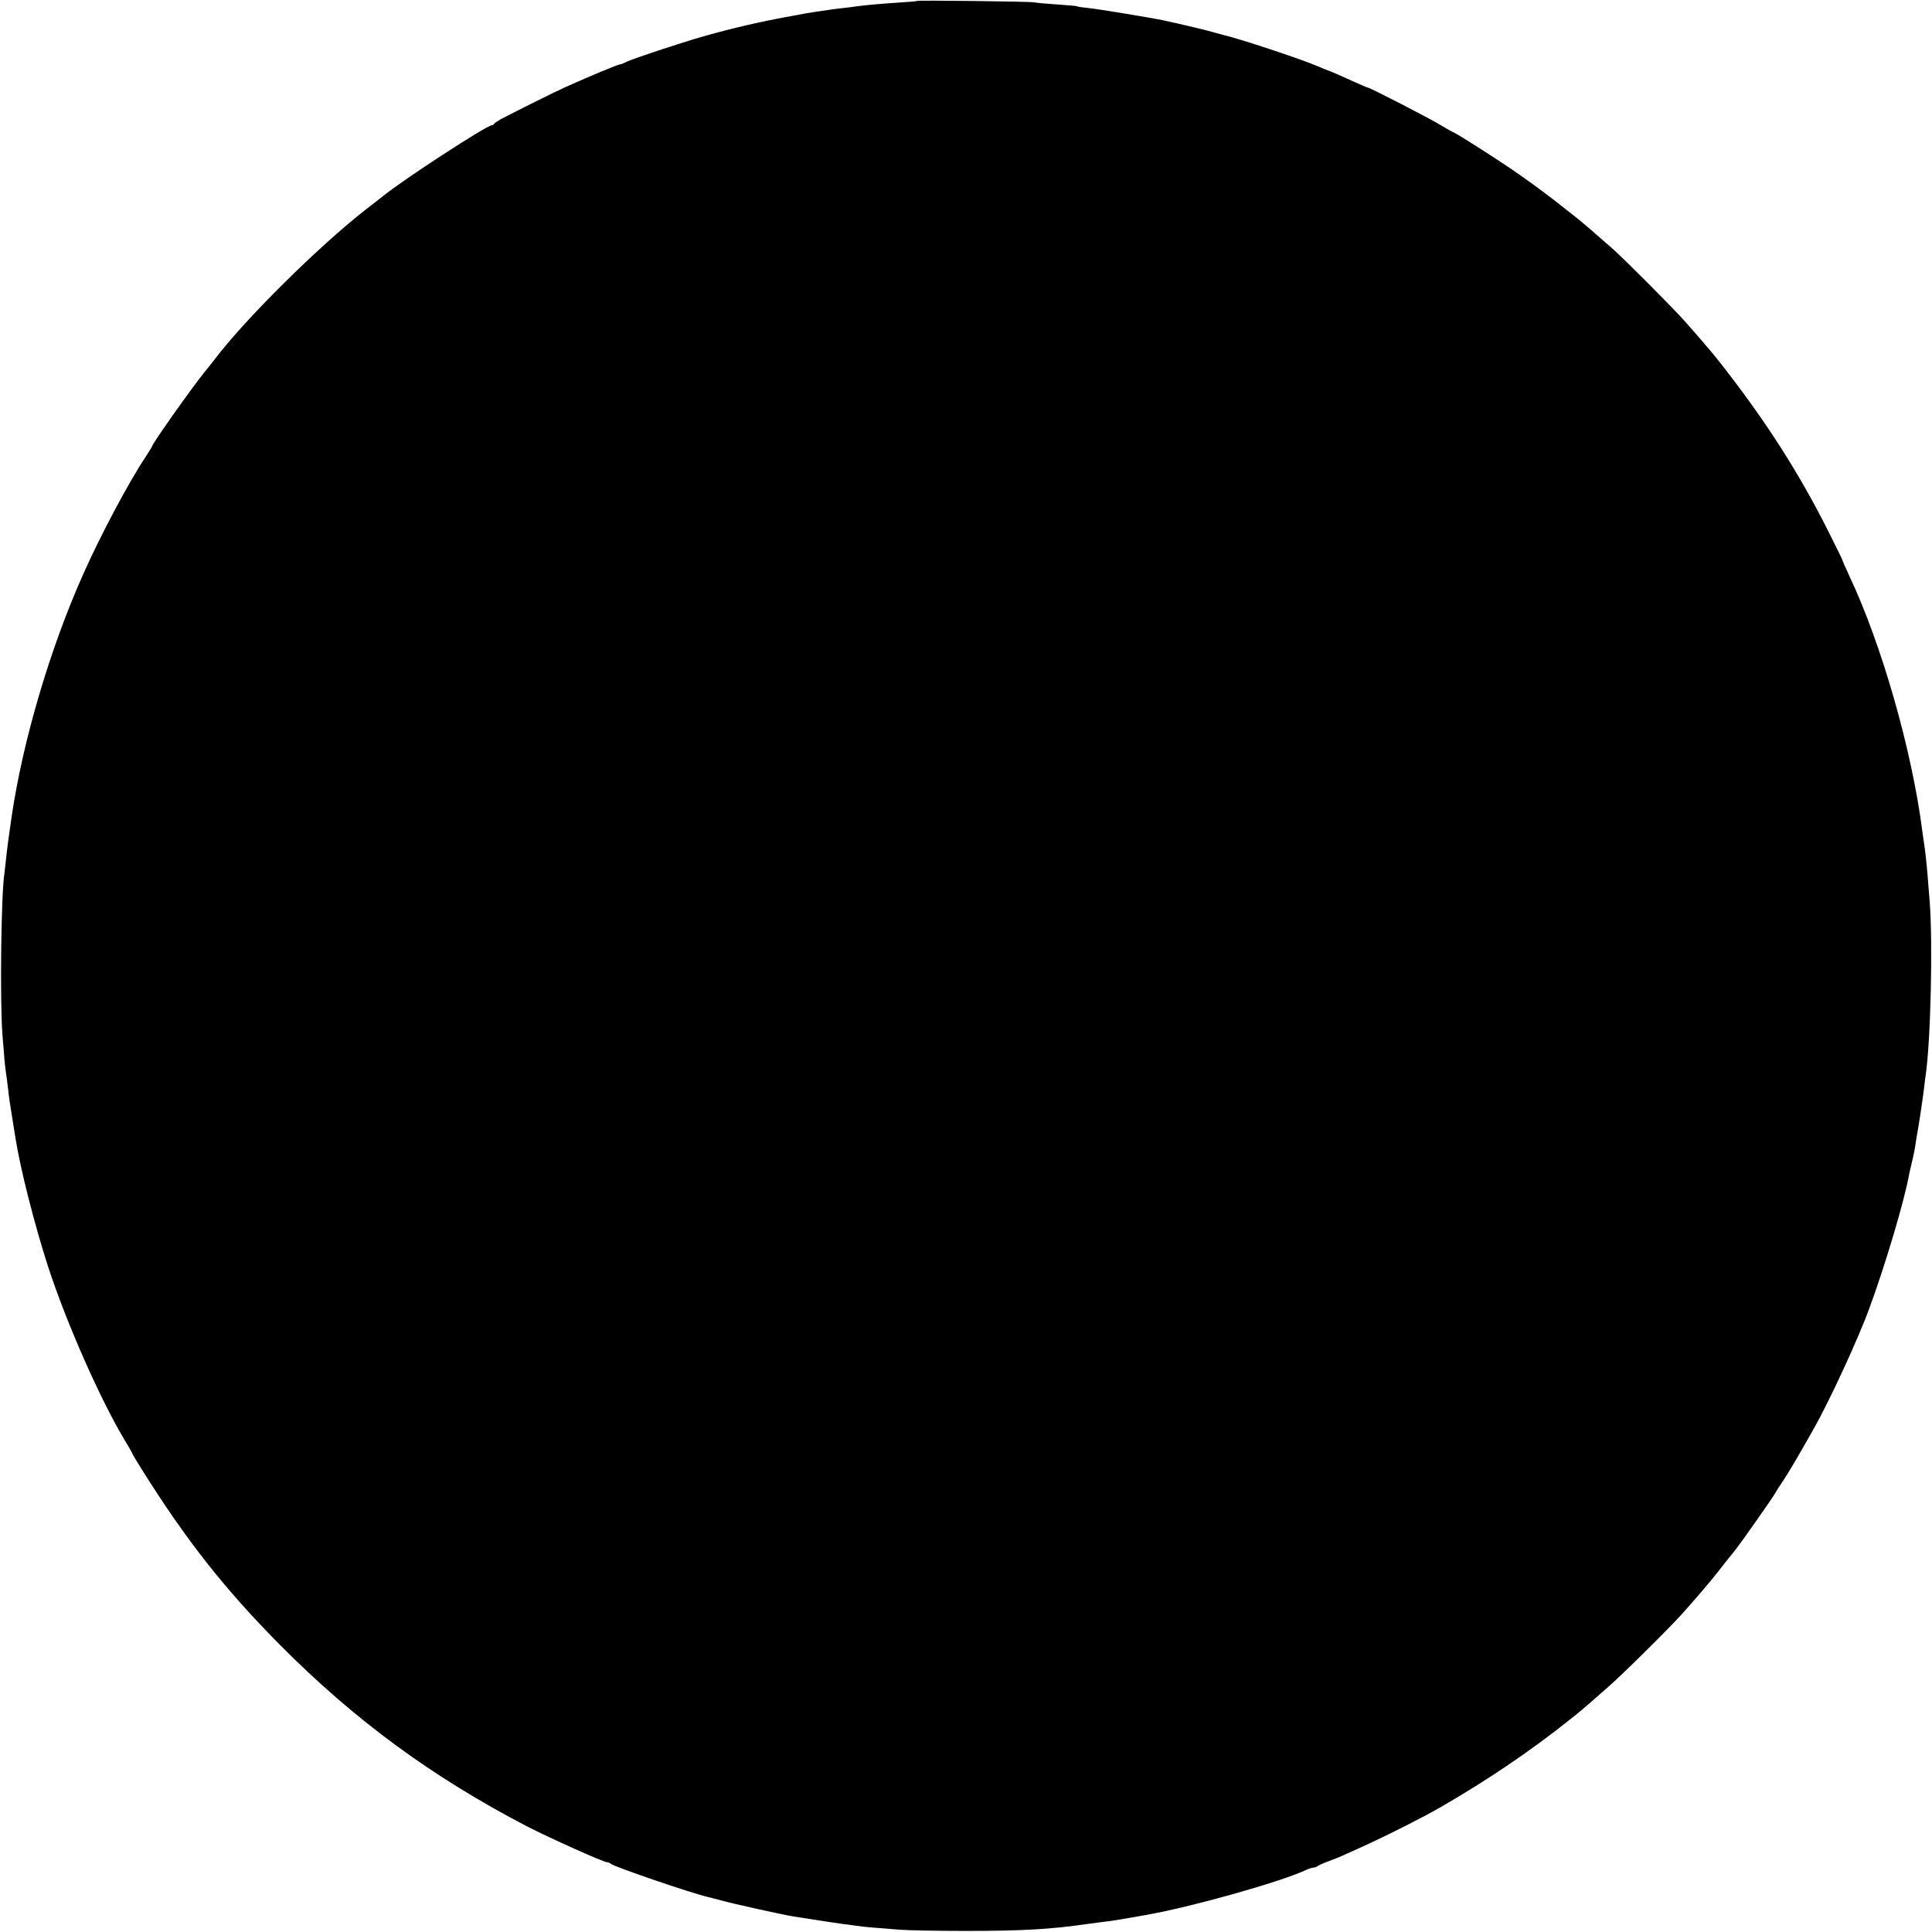
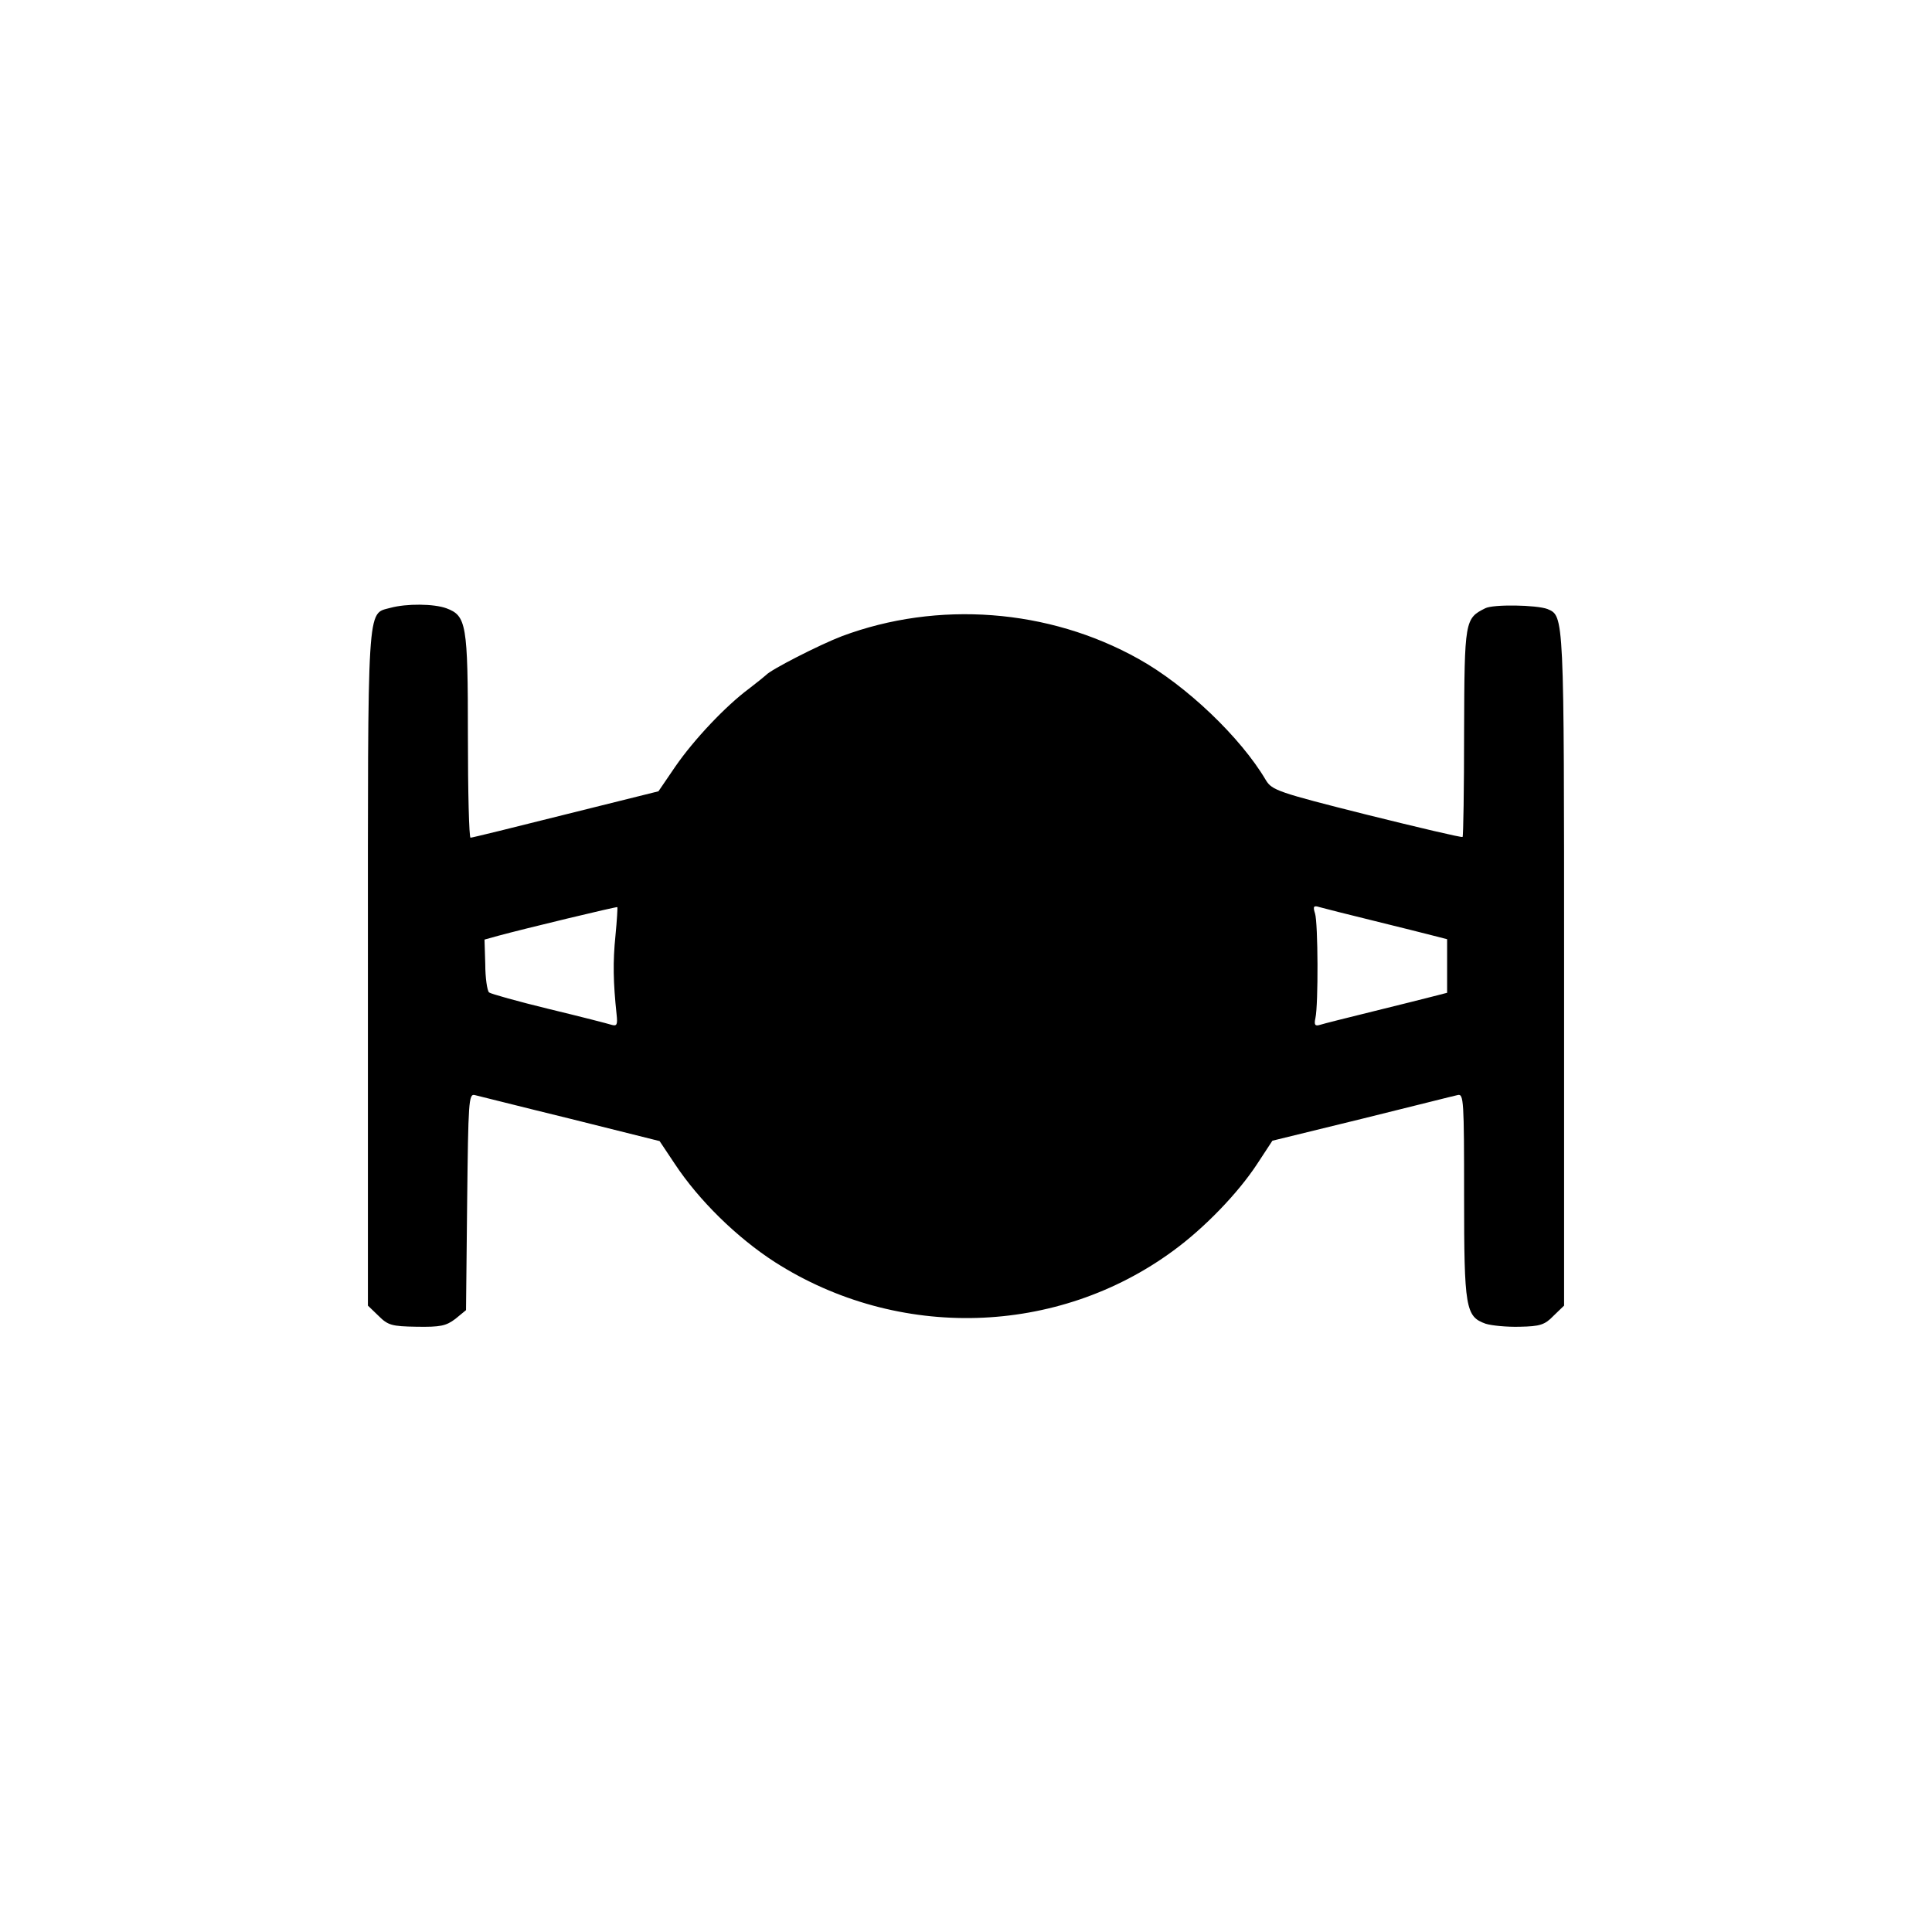
- <svg xmlns="http://www.w3.org/2000/svg" version="1.0" width="1080pt" height="1080pt" viewBox="0 0 1080 1080" preserveAspectRatio="xMidYMid meet">
-   <g transform="translate(0,1080) scale(0.1,-0.1)" fill="#000000" stroke="none">
-     <path d="M5128 10795 c-2 -2 -46 -6 -99 -9 -104 -7 -185 -14 -237 -21 -18 -3 -54 -7 -80 -10 -26 -3 -60 -7 -77 -10 -16 -2 -48 -7 -70 -10 -44 -7 -53 -8 -170 -30 -147 -27 -303 -63 -455 -106 -137 -39 -405 -128 -439 -145 -14 -8 -31 -14 -36 -14 -10 0 -166 -65 -300 -125 -57 -25 -289 -141 -365 -181 -19 -11 -36 -22 -38 -26 -2 -5 -8 -8 -12 -8 -29 0 -500 -307 -610 -397 -8 -7 -51 -40 -95 -74 -264 -206 -678 -616 -845 -838 -14 -18 -40 -51 -59 -74 -69 -85 -291 -399 -291 -412 0 -2 -17 -30 -38 -62 -95 -143 -251 -437 -347 -653 -184 -412 -337 -928 -400 -1355 -18 -123 -26 -186 -31 -235 -3 -30 -7 -66 -9 -80 -19 -115 -26 -719 -11 -910 5 -52 9 -113 11 -135 2 -22 6 -53 8 -70 3 -16 8 -57 12 -90 3 -33 13 -103 22 -155 8 -52 17 -108 20 -125 26 -166 105 -477 180 -710 102 -315 296 -755 435 -984 21 -34 38 -65 38 -67 0 -2 23 -41 52 -87 248 -396 463 -669 773 -982 418 -421 850 -738 1380 -1014 120 -62 429 -201 448 -201 7 0 17 -4 22 -9 19 -17 462 -168 545 -186 8 -2 40 -10 70 -18 57 -17 353 -82 405 -90 173 -27 237 -37 275 -42 25 -3 59 -7 75 -10 17 -3 57 -7 91 -10 33 -2 100 -8 150 -12 49 -4 215 -7 369 -7 319 0 479 9 685 39 14 2 48 6 75 10 60 7 93 12 250 40 248 43 744 182 892 250 17 8 37 15 45 15 8 0 18 4 23 8 6 5 33 17 60 27 28 10 73 28 100 41 28 12 93 42 145 66 102 47 307 151 380 194 267 154 505 316 715 483 70 55 85 68 225 191 77 67 332 319 408 403 62 68 173 198 202 236 23 30 72 92 104 131 29 37 206 288 218 311 7 13 27 44 44 69 27 39 87 141 174 295 87 154 249 503 311 675 89 242 197 605 222 750 3 14 10 43 15 65 6 22 13 58 17 80 3 23 8 52 10 65 9 43 34 213 40 262 3 26 7 62 10 80 28 196 40 738 22 968 -4 52 -10 120 -12 150 -5 62 -14 144 -20 180 -2 14 -7 45 -10 70 -58 449 -227 1039 -406 1418 -21 46 -39 86 -39 89 0 3 -35 75 -79 162 -161 320 -338 599 -580 911 -62 80 -82 104 -219 260 -67 76 -335 345 -408 410 -53 47 -164 143 -189 163 -206 165 -334 258 -546 393 -81 52 -150 94 -153 94 -3 0 -35 18 -72 40 -59 37 -396 210 -407 210 -3 0 -43 17 -89 38 -45 21 -99 44 -118 52 -19 7 -53 20 -75 30 -83 37 -455 160 -529 175 -10 3 -33 9 -50 14 -25 8 -179 45 -281 67 -60 13 -369 64 -419 69 -32 3 -62 7 -65 10 -4 2 -54 6 -111 10 -58 4 -116 9 -130 12 -25 5 -647 12 -652 8z" />
+ <svg xmlns="http://www.w3.org/2000/svg" version="1.0" width="512pt" height="512pt" viewBox="0 0 512 512" preserveAspectRatio="xMidYMid meet">
+   <g transform="translate(0,512) scale(0.1,-0.1)" fill="#000000" stroke="none">
+     <path d="M1034 3509 c-62 -17 -59 24 -59 -955 l0 -894 28 -27 c25 -25 35 -28 101 -29 63 -1 78 2 103 21 l28 23 3 287 c3 265 4 287 20 283 9 -2 123 -31 254 -63 l236 -59 40 -60 c64 -97 165 -196 266 -261 326 -208 748 -196 1056 31 82 60 171 152 222 230 l40 61 237 58 c130 32 244 61 254 63 16 4 17 -14 17 -267 0 -298 4 -320 57 -339 16 -5 56 -9 91 -8 53 1 66 5 89 29 l28 27 0 894 c0 942 0 933 -44 952 -29 11 -144 13 -165 2 -54 -27 -55 -32 -56 -327 0 -151 -2 -277 -4 -279 -3 -2 -117 25 -254 59 -235 59 -251 65 -267 91 -67 114 -212 252 -338 322 -238 133 -532 155 -786 60 -60 -23 -189 -89 -201 -103 -3 -3 -23 -19 -45 -36 -62 -46 -146 -135 -195 -206 l-45 -66 -245 -61 c-135 -34 -249 -62 -253 -62 -4 0 -7 122 -7 270 0 297 -4 318 -57 338 -33 12 -105 13 -149 1z m597 -869 c-7 -69 -6 -123 3 -208 3 -27 1 -32 -13 -28 -9 3 -83 22 -166 42 -82 20 -154 40 -159 44 -5 5 -10 39 -10 75 l-2 65 36 10 c70 19 315 78 316 76 1 0 -1 -35 -5 -76z m2009 40 c69 -17 141 -35 160 -40 l35 -9 0 -71 0 -71 -35 -9 c-19 -5 -91 -23 -160 -40 -69 -17 -133 -33 -142 -36 -13 -4 -16 0 -12 18 8 36 7 252 -1 277 -6 19 -4 22 12 17 10 -3 74 -19 143 -36z" />
  </g>
</svg>
